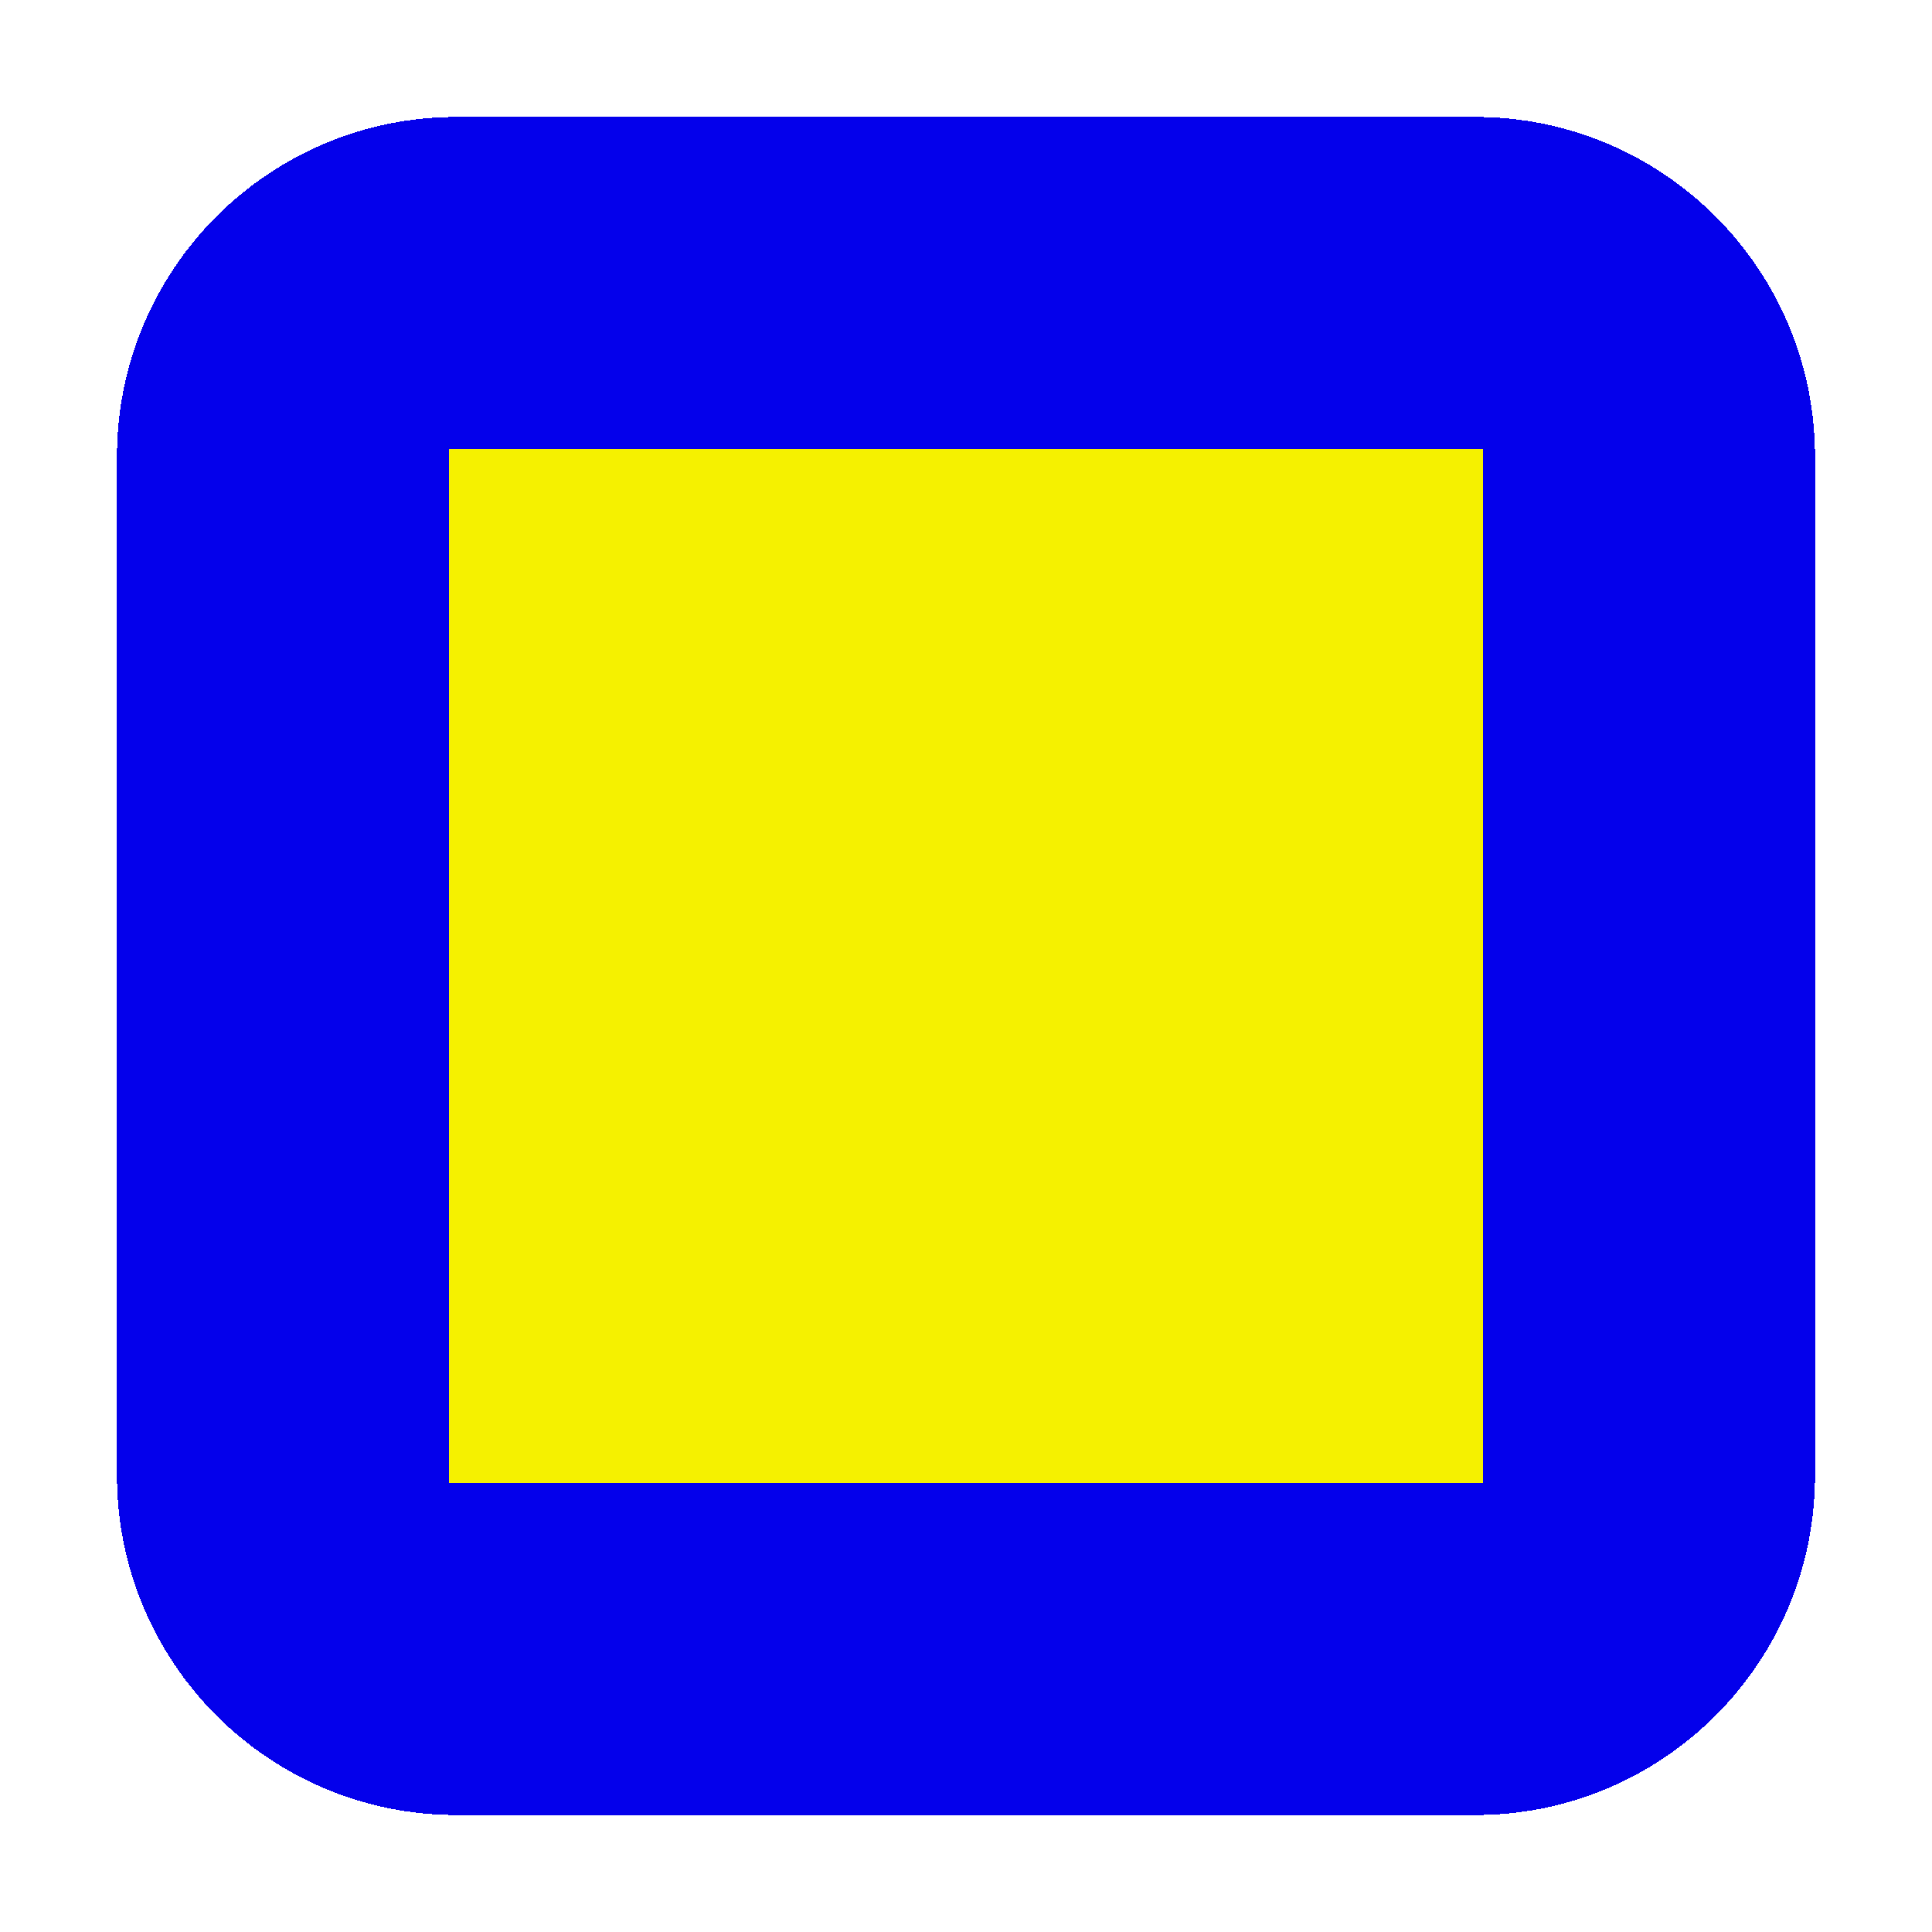
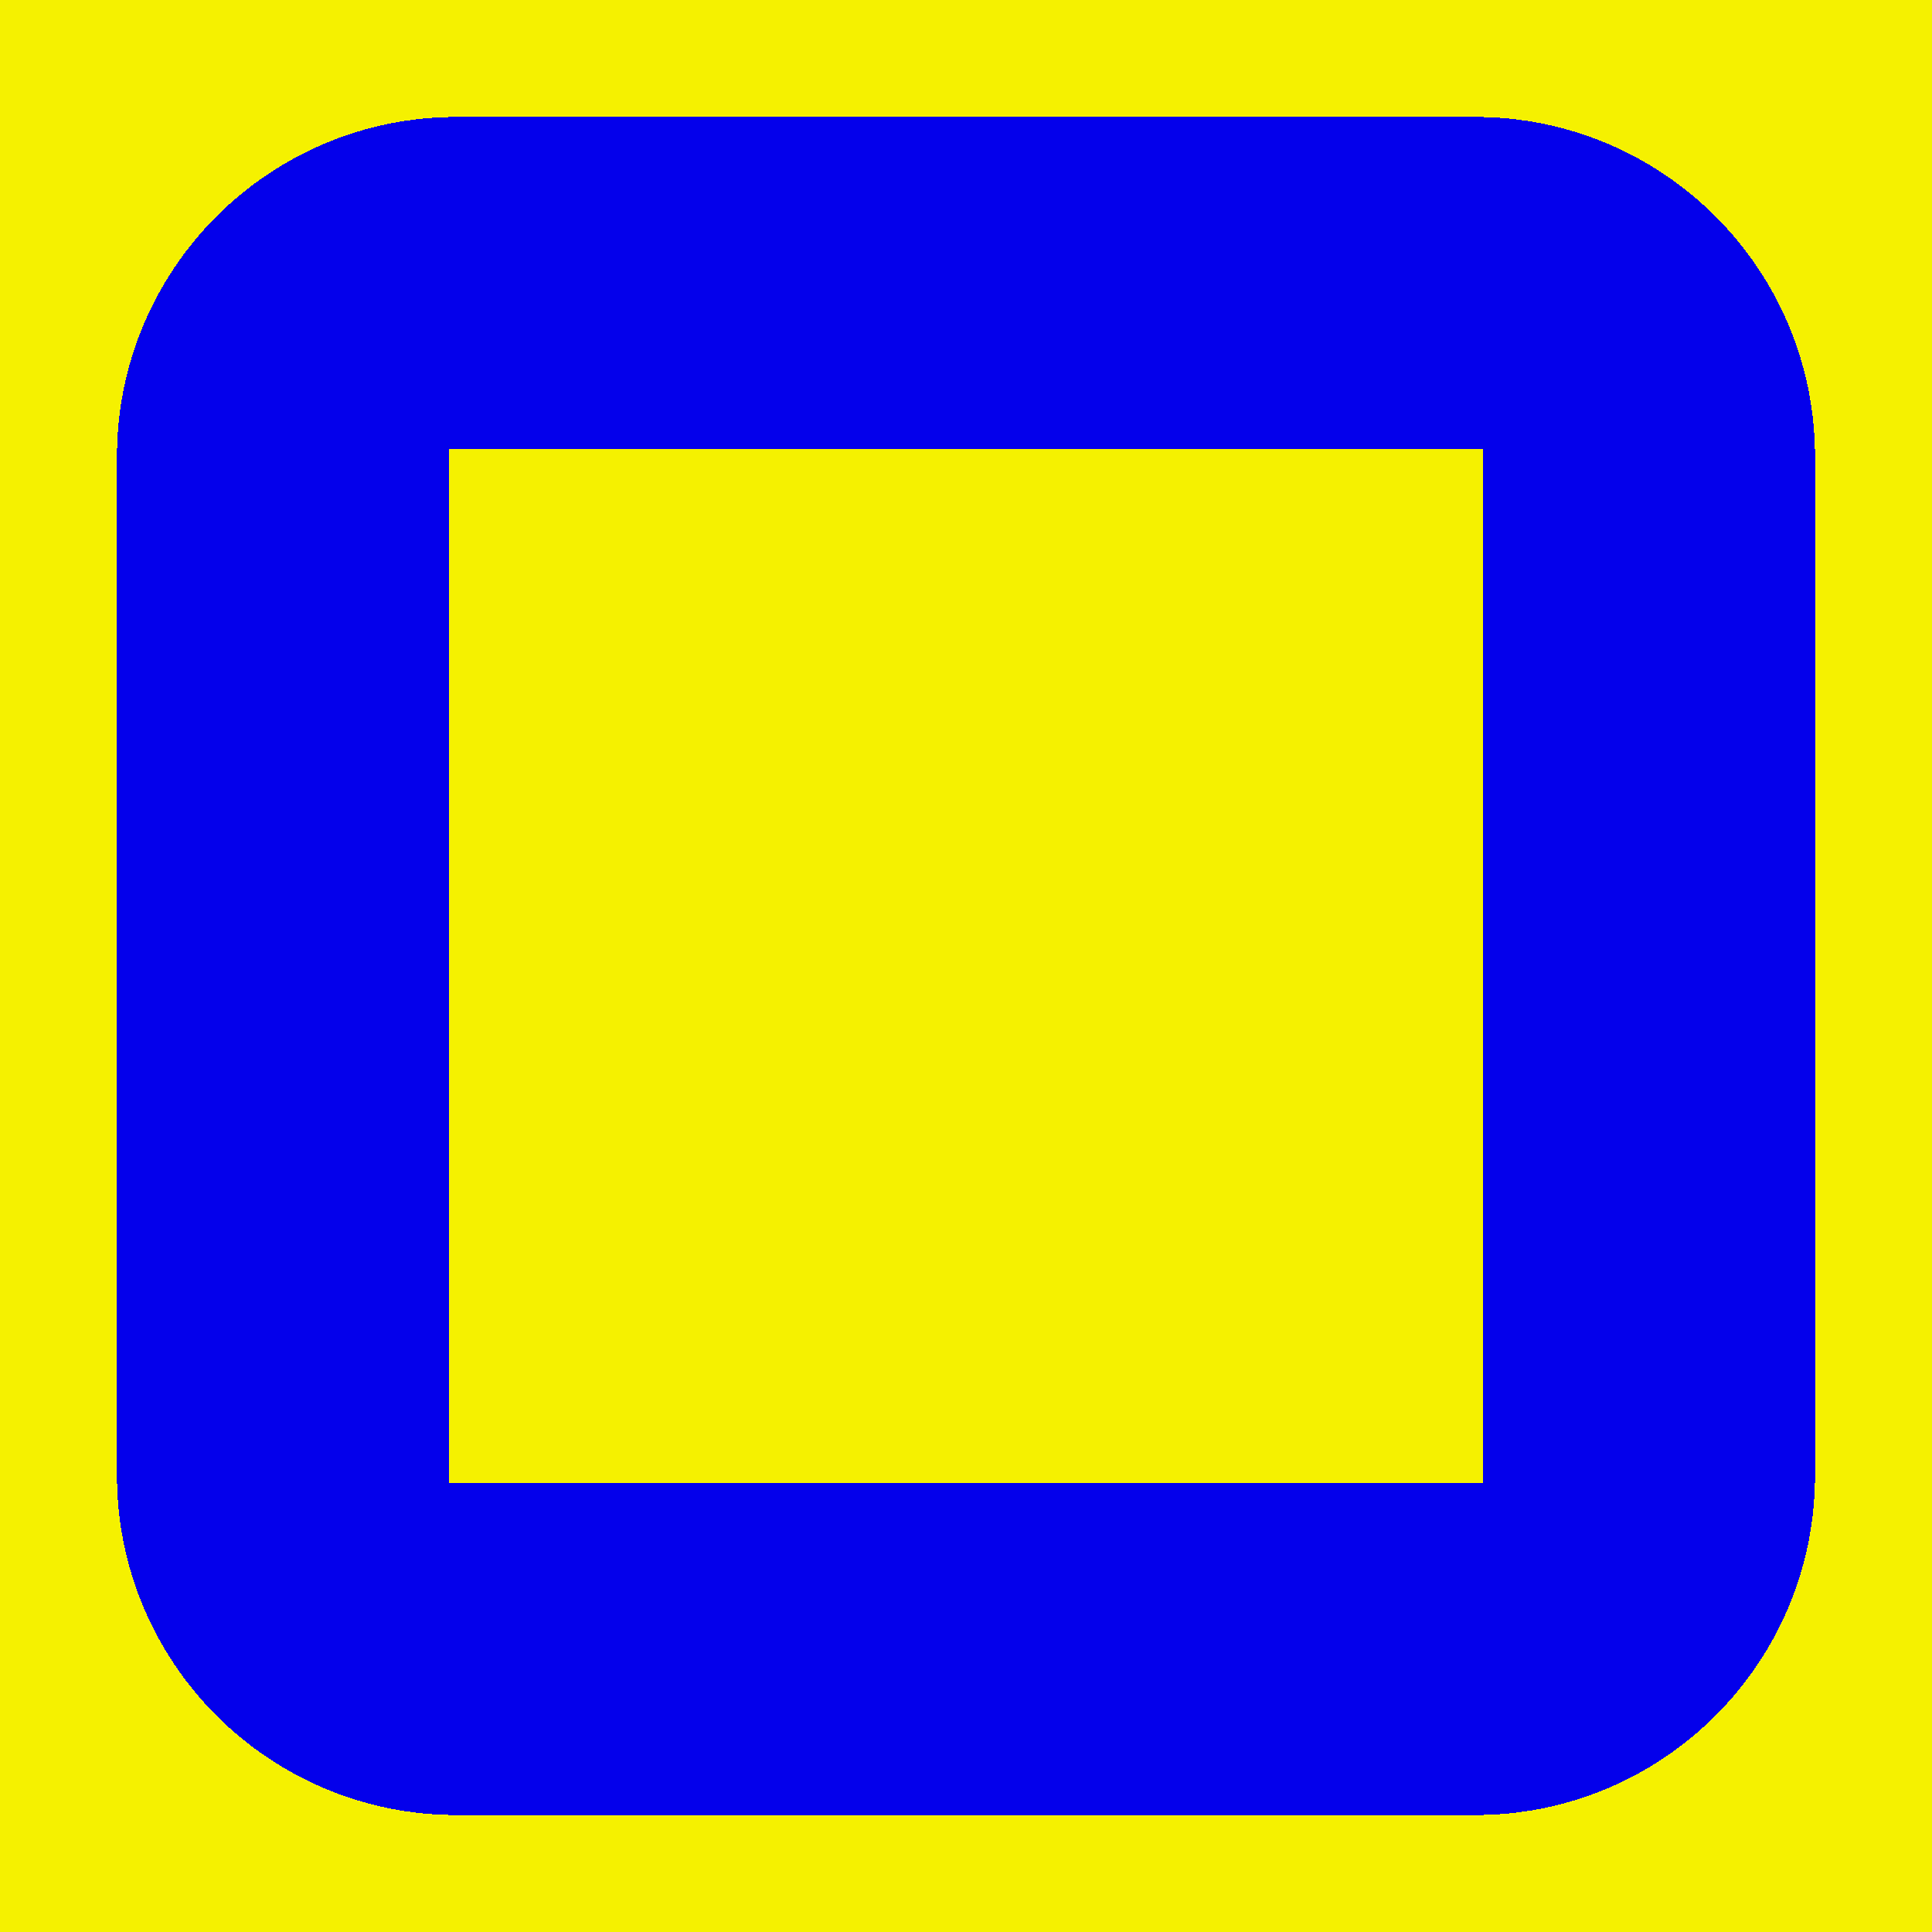
<svg xmlns="http://www.w3.org/2000/svg" width="1024" height="1024" viewBox="0 0 1024 1024" shape-rendering="crispEdges">
+   <rect x="0" y="0" width="1024" height="1024" fill="hsl(59, 100%, 48%)" />
  <rect x="62" y="62" width="900" height="900" rx="180" ry="180" fill="hsl(241, 100%, 46%)" />
  <rect x="238" y="238" width="548" height="548" fill="hsl(59, 100%, 48%)" />
</svg>
